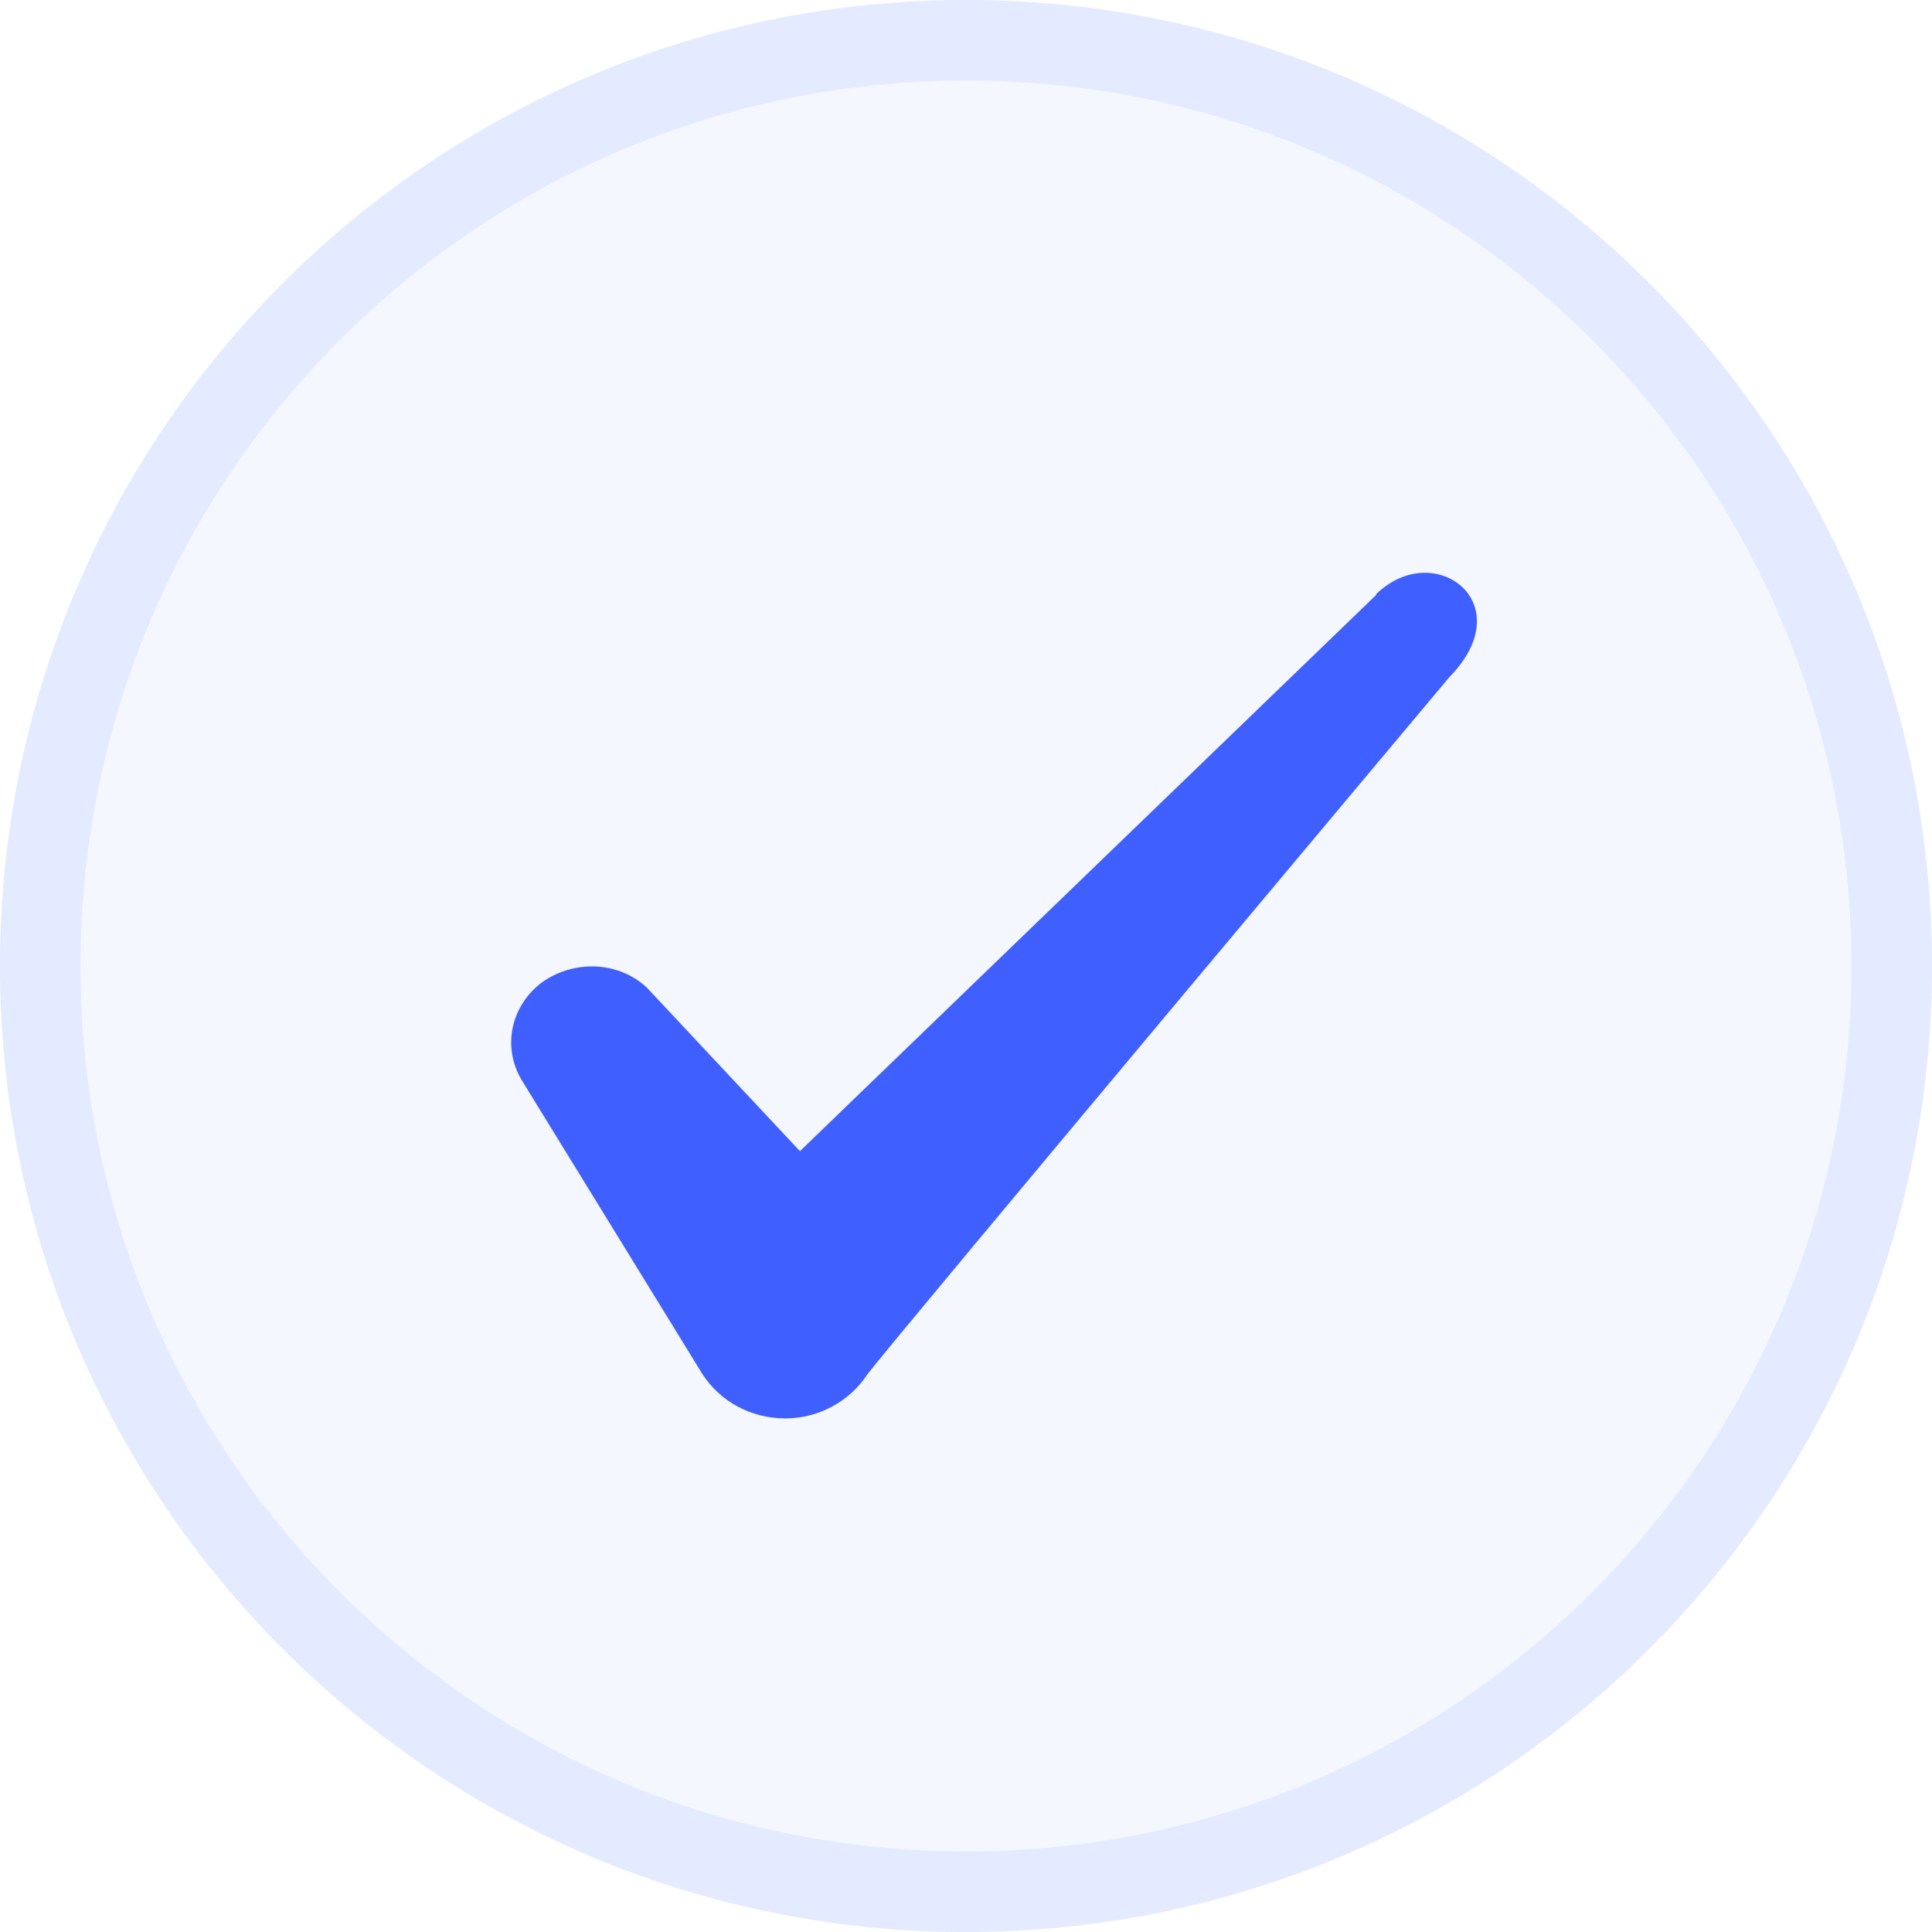
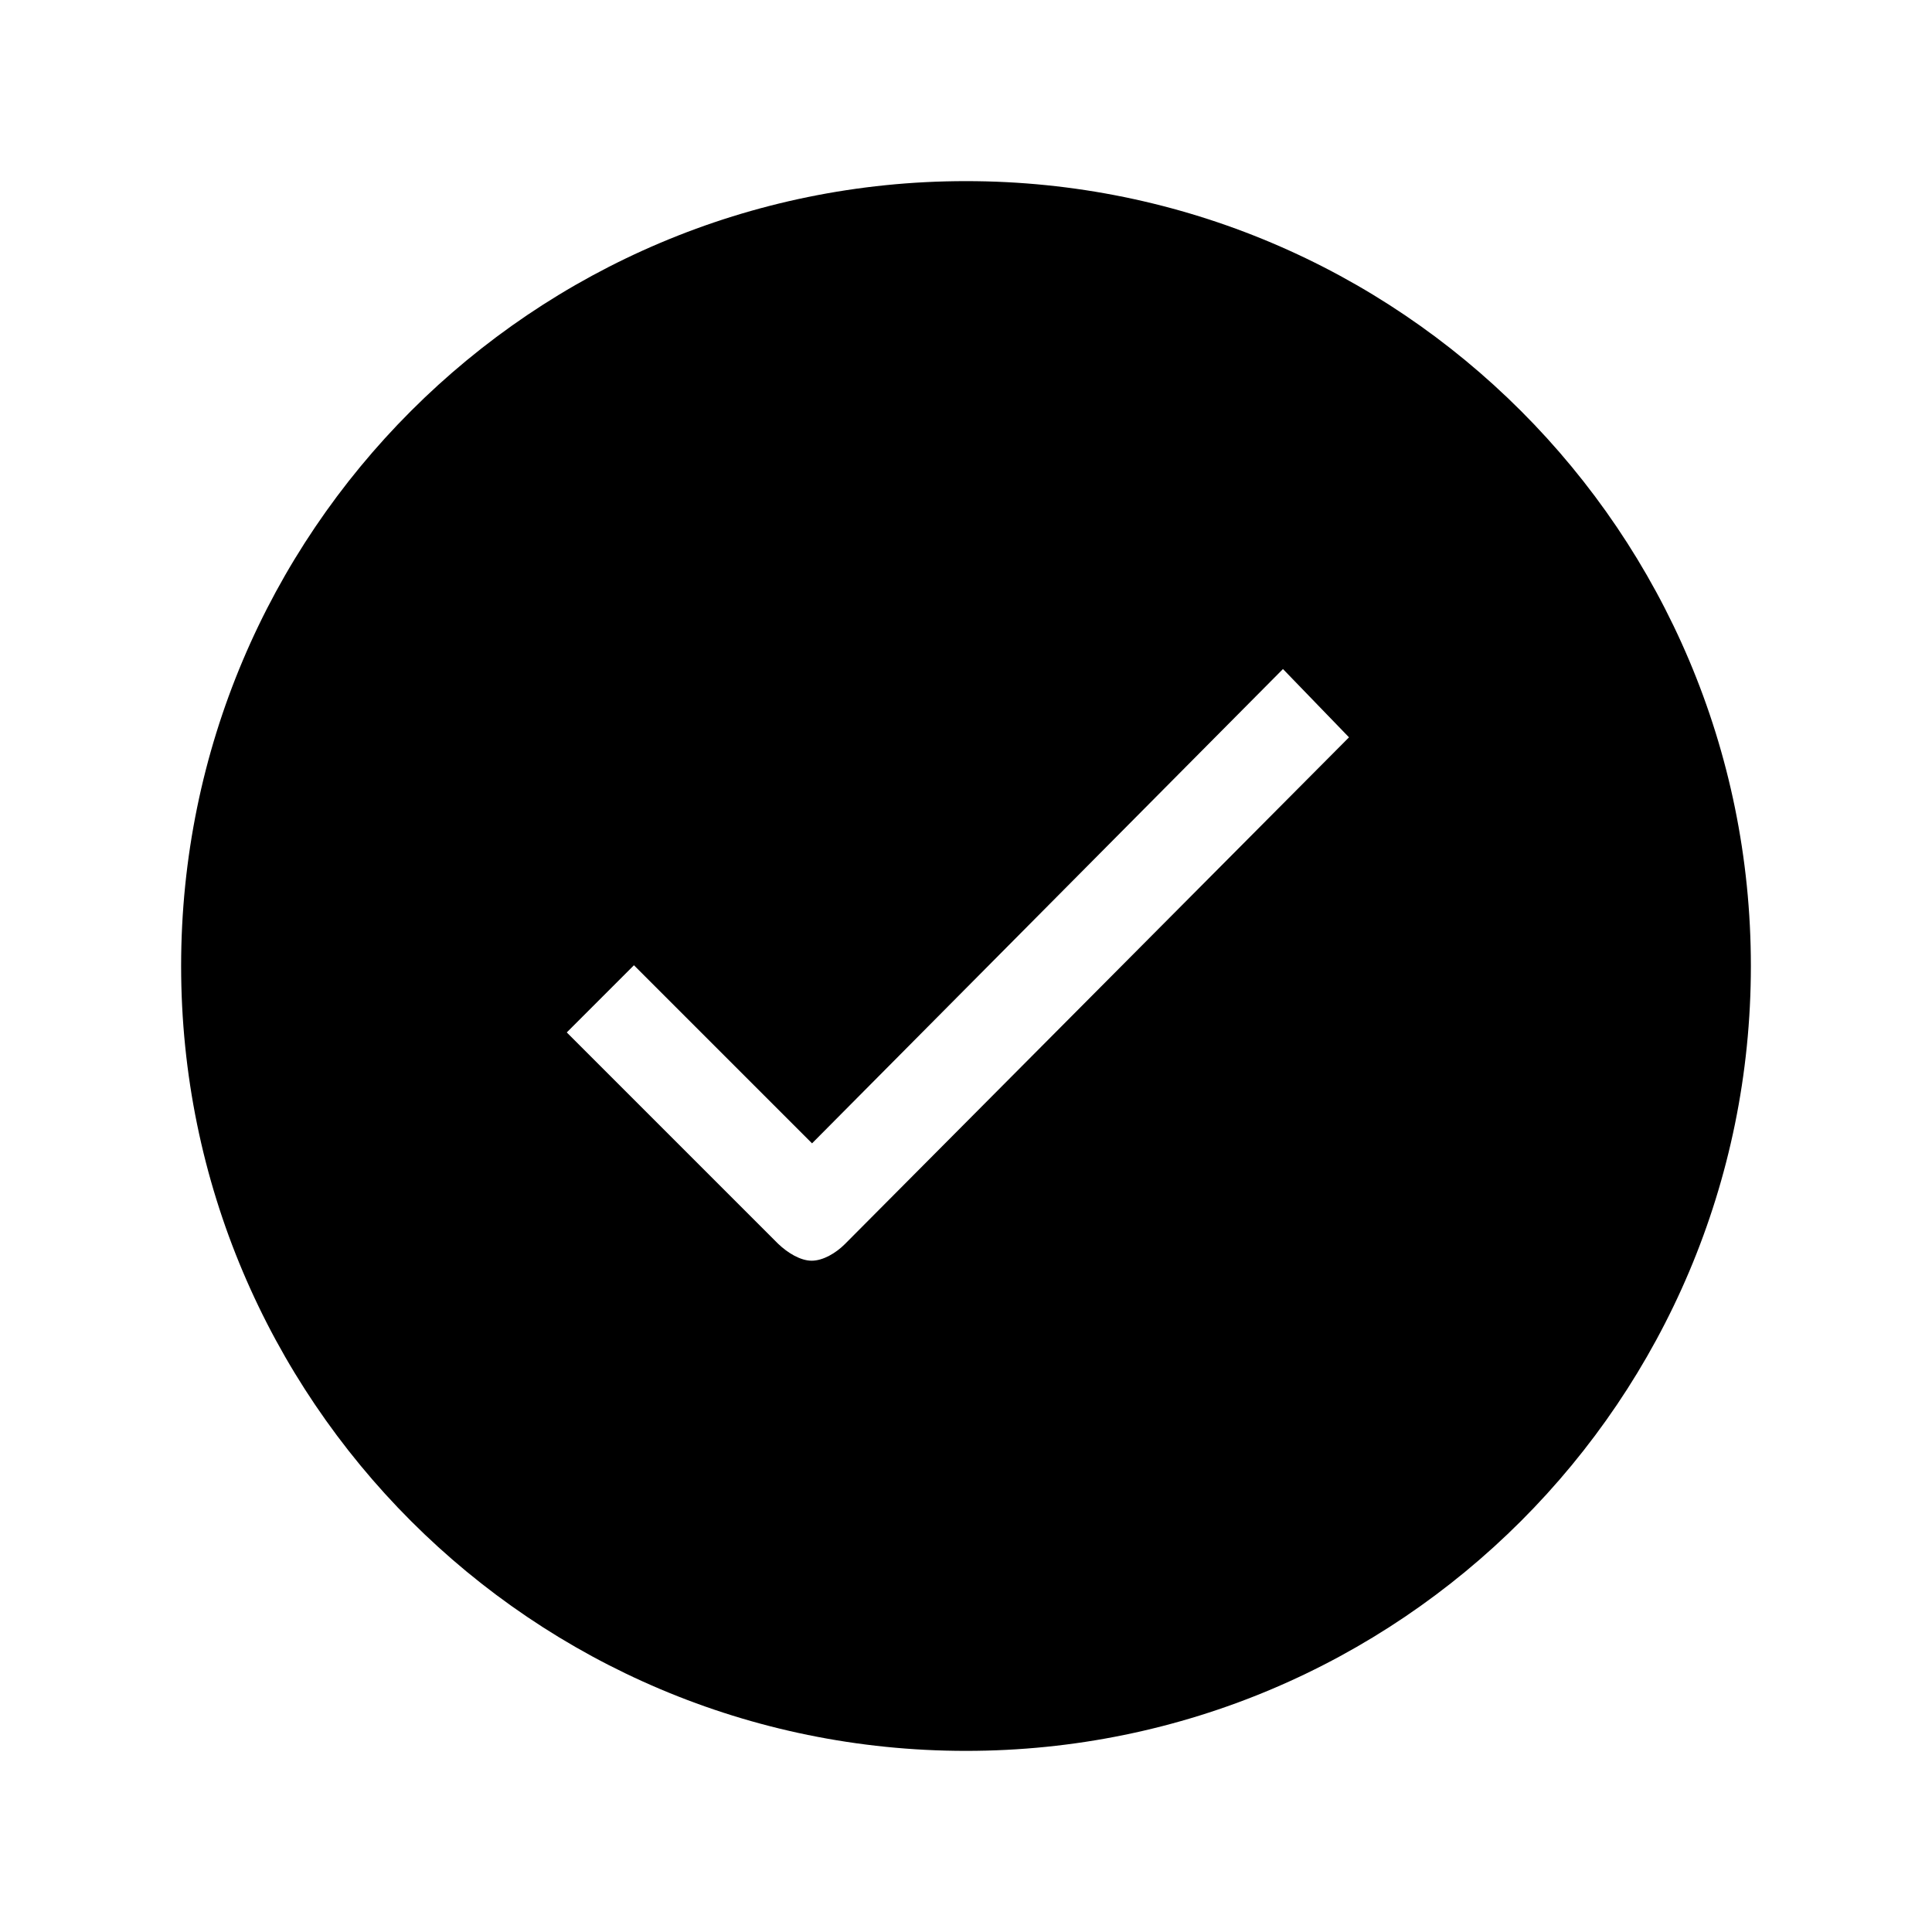
- <svg xmlns="http://www.w3.org/2000/svg" width="24" height="24" viewBox="0 0 24 24" fill="none">
-   <rect x="0.5" y="0.5" width="23" height="23" rx="11.5" fill="#F4F7FE" />
-   <rect x="0.5" y="0.5" width="23" height="23" rx="11.5" stroke="#E4EAFF" />
-   <path fill-rule="evenodd" clip-rule="evenodd" d="M17.096 7.39L9.937 14.3L8.037 12.27C7.686 11.94 7.136 11.92 6.737 12.2C6.346 12.49 6.237 13 6.476 13.41L8.726 17.07C8.947 17.41 9.326 17.62 9.757 17.62C10.166 17.62 10.556 17.41 10.777 17.07C11.136 16.6 18.006 8.41 18.006 8.41C18.907 7.49 17.817 6.68 17.096 7.38V7.39Z" fill="#3F5FFF" />
+ <svg xmlns="http://www.w3.org/2000/svg" width="512" height="512" viewBox="0 0 512 512" id="tick">
+   <path d="M256 48C141.1 48 48 141.1 48 256s93.1 208 208 208 208-93.1 208-208S370.9 48 256 48zm-32.1 281.7c-2.4 2.4-5.8 4.4-8.8 4.4s-6.4-2.1-8.9-4.5l-56-56 17.8-17.8 47.2 47.2L340 177.3l17.5 18.1-133.6 134.3z" />
</svg>
